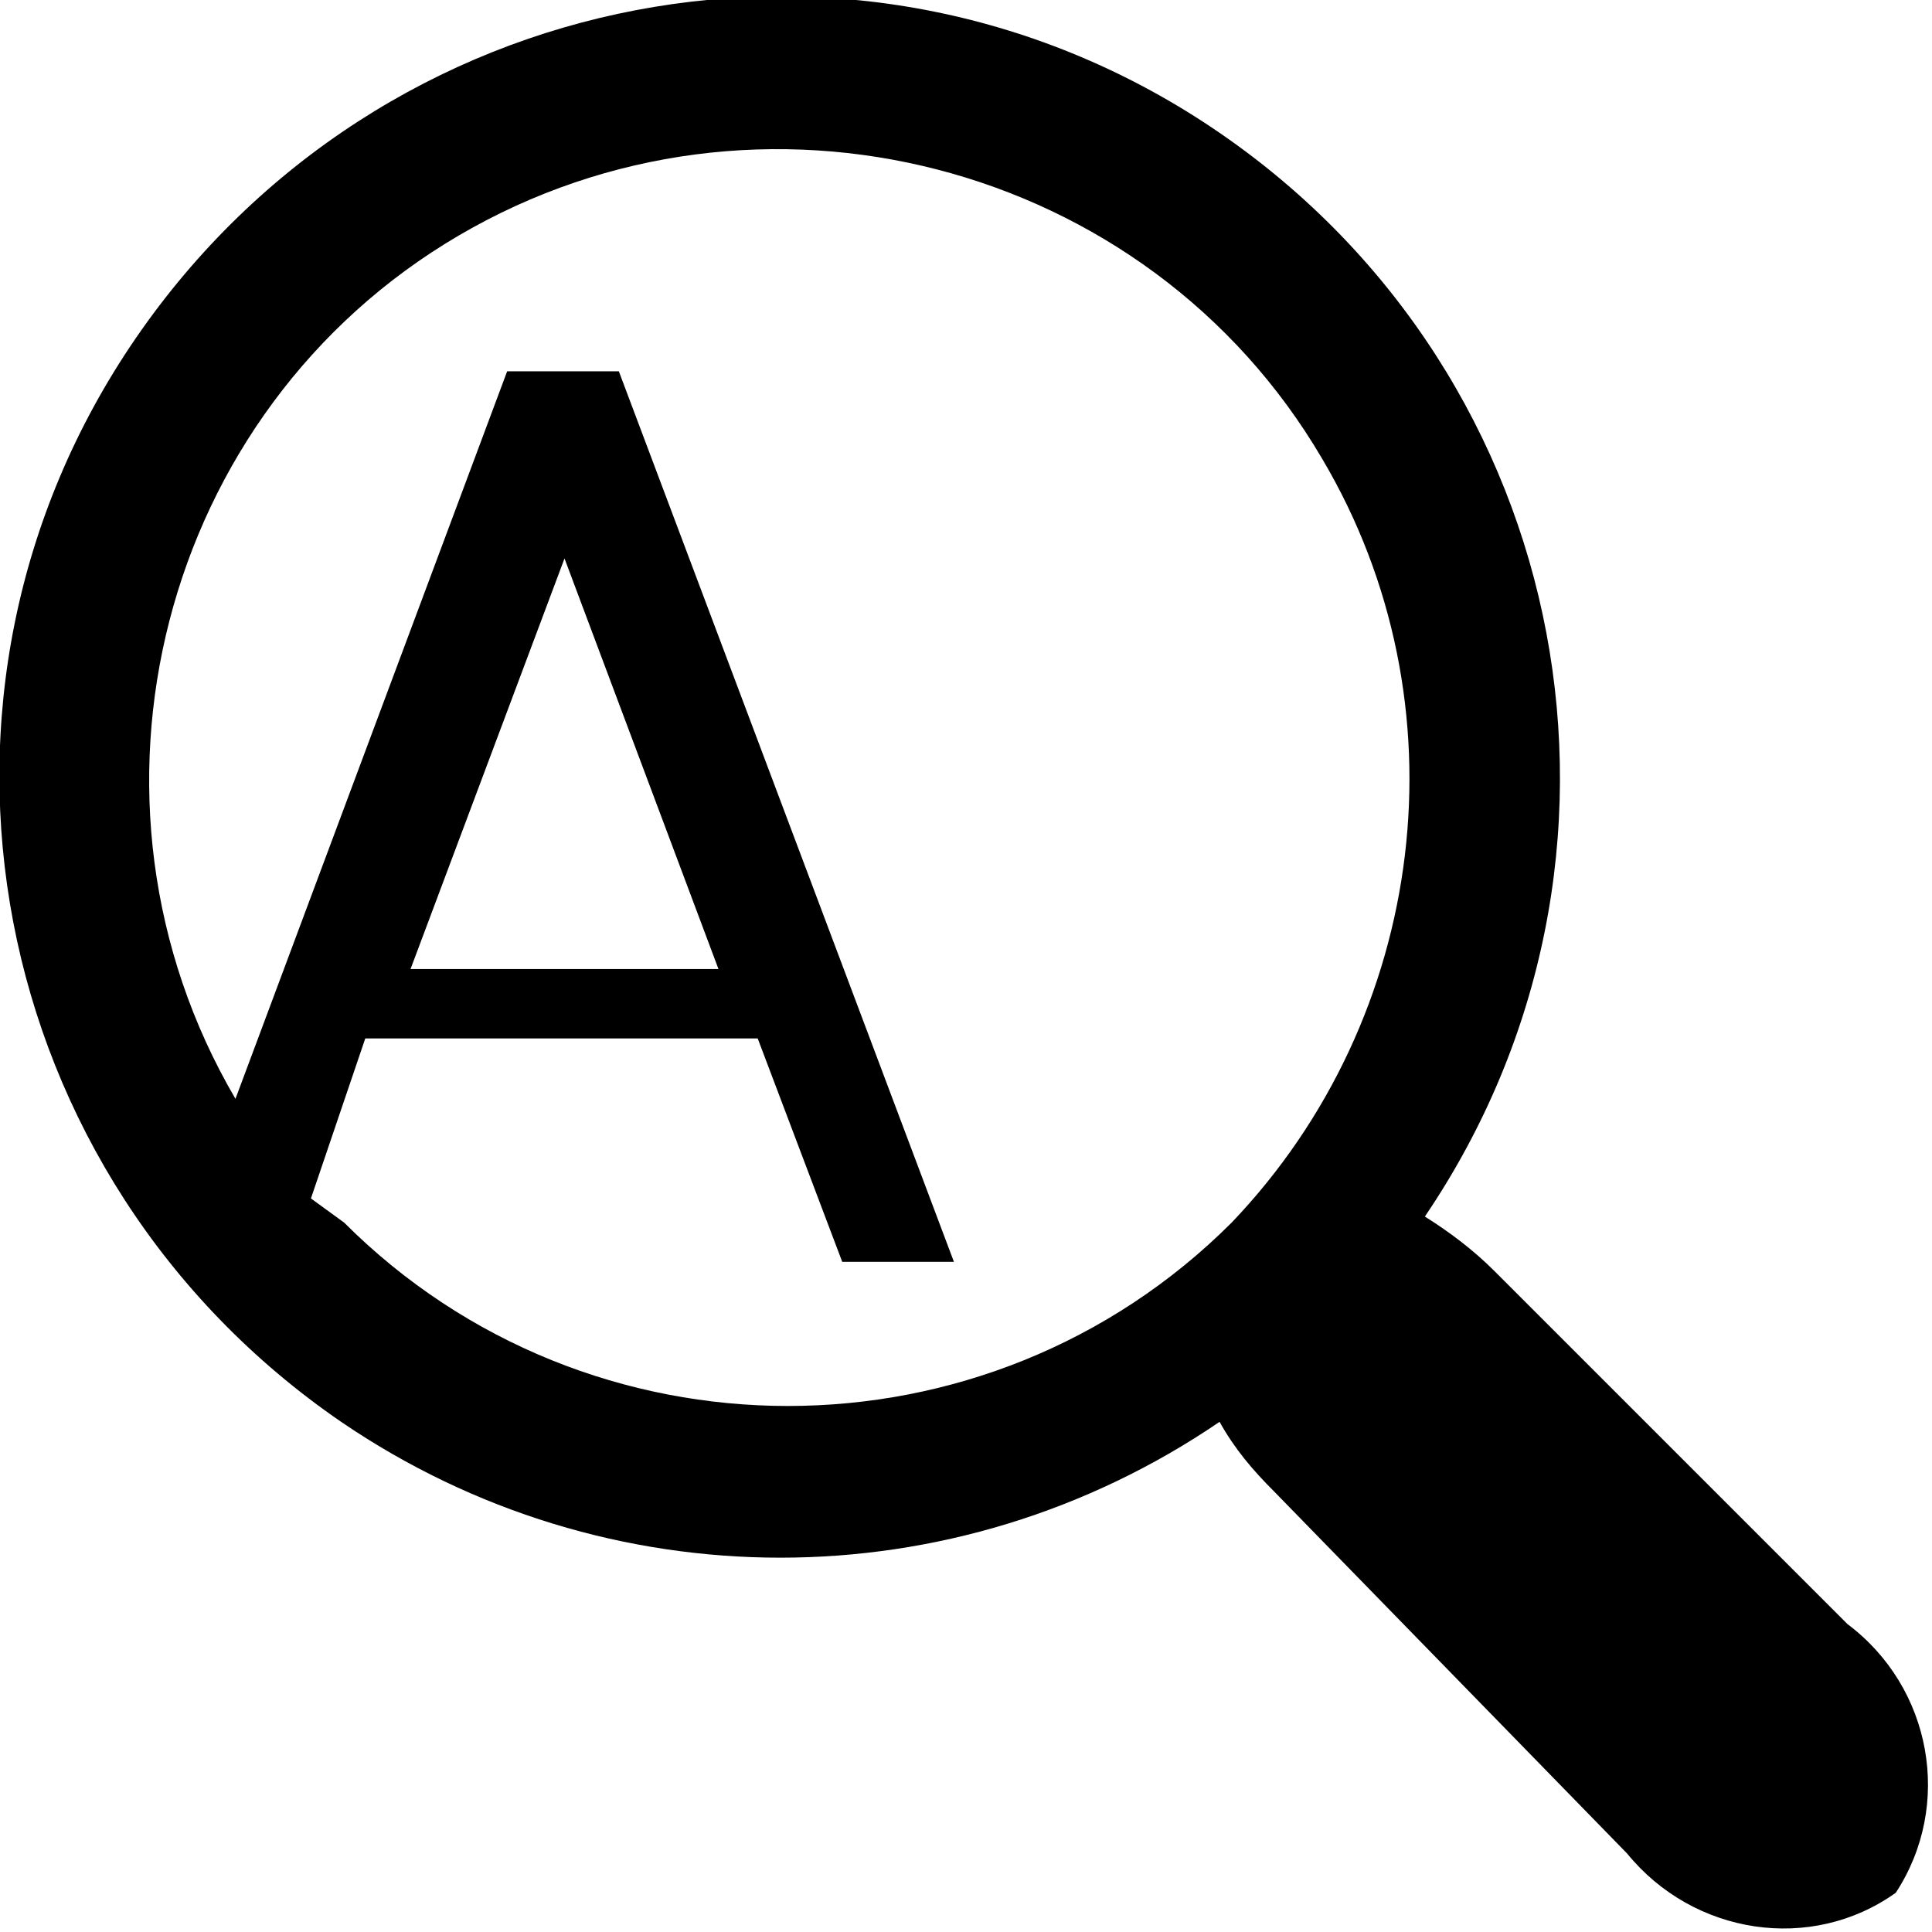
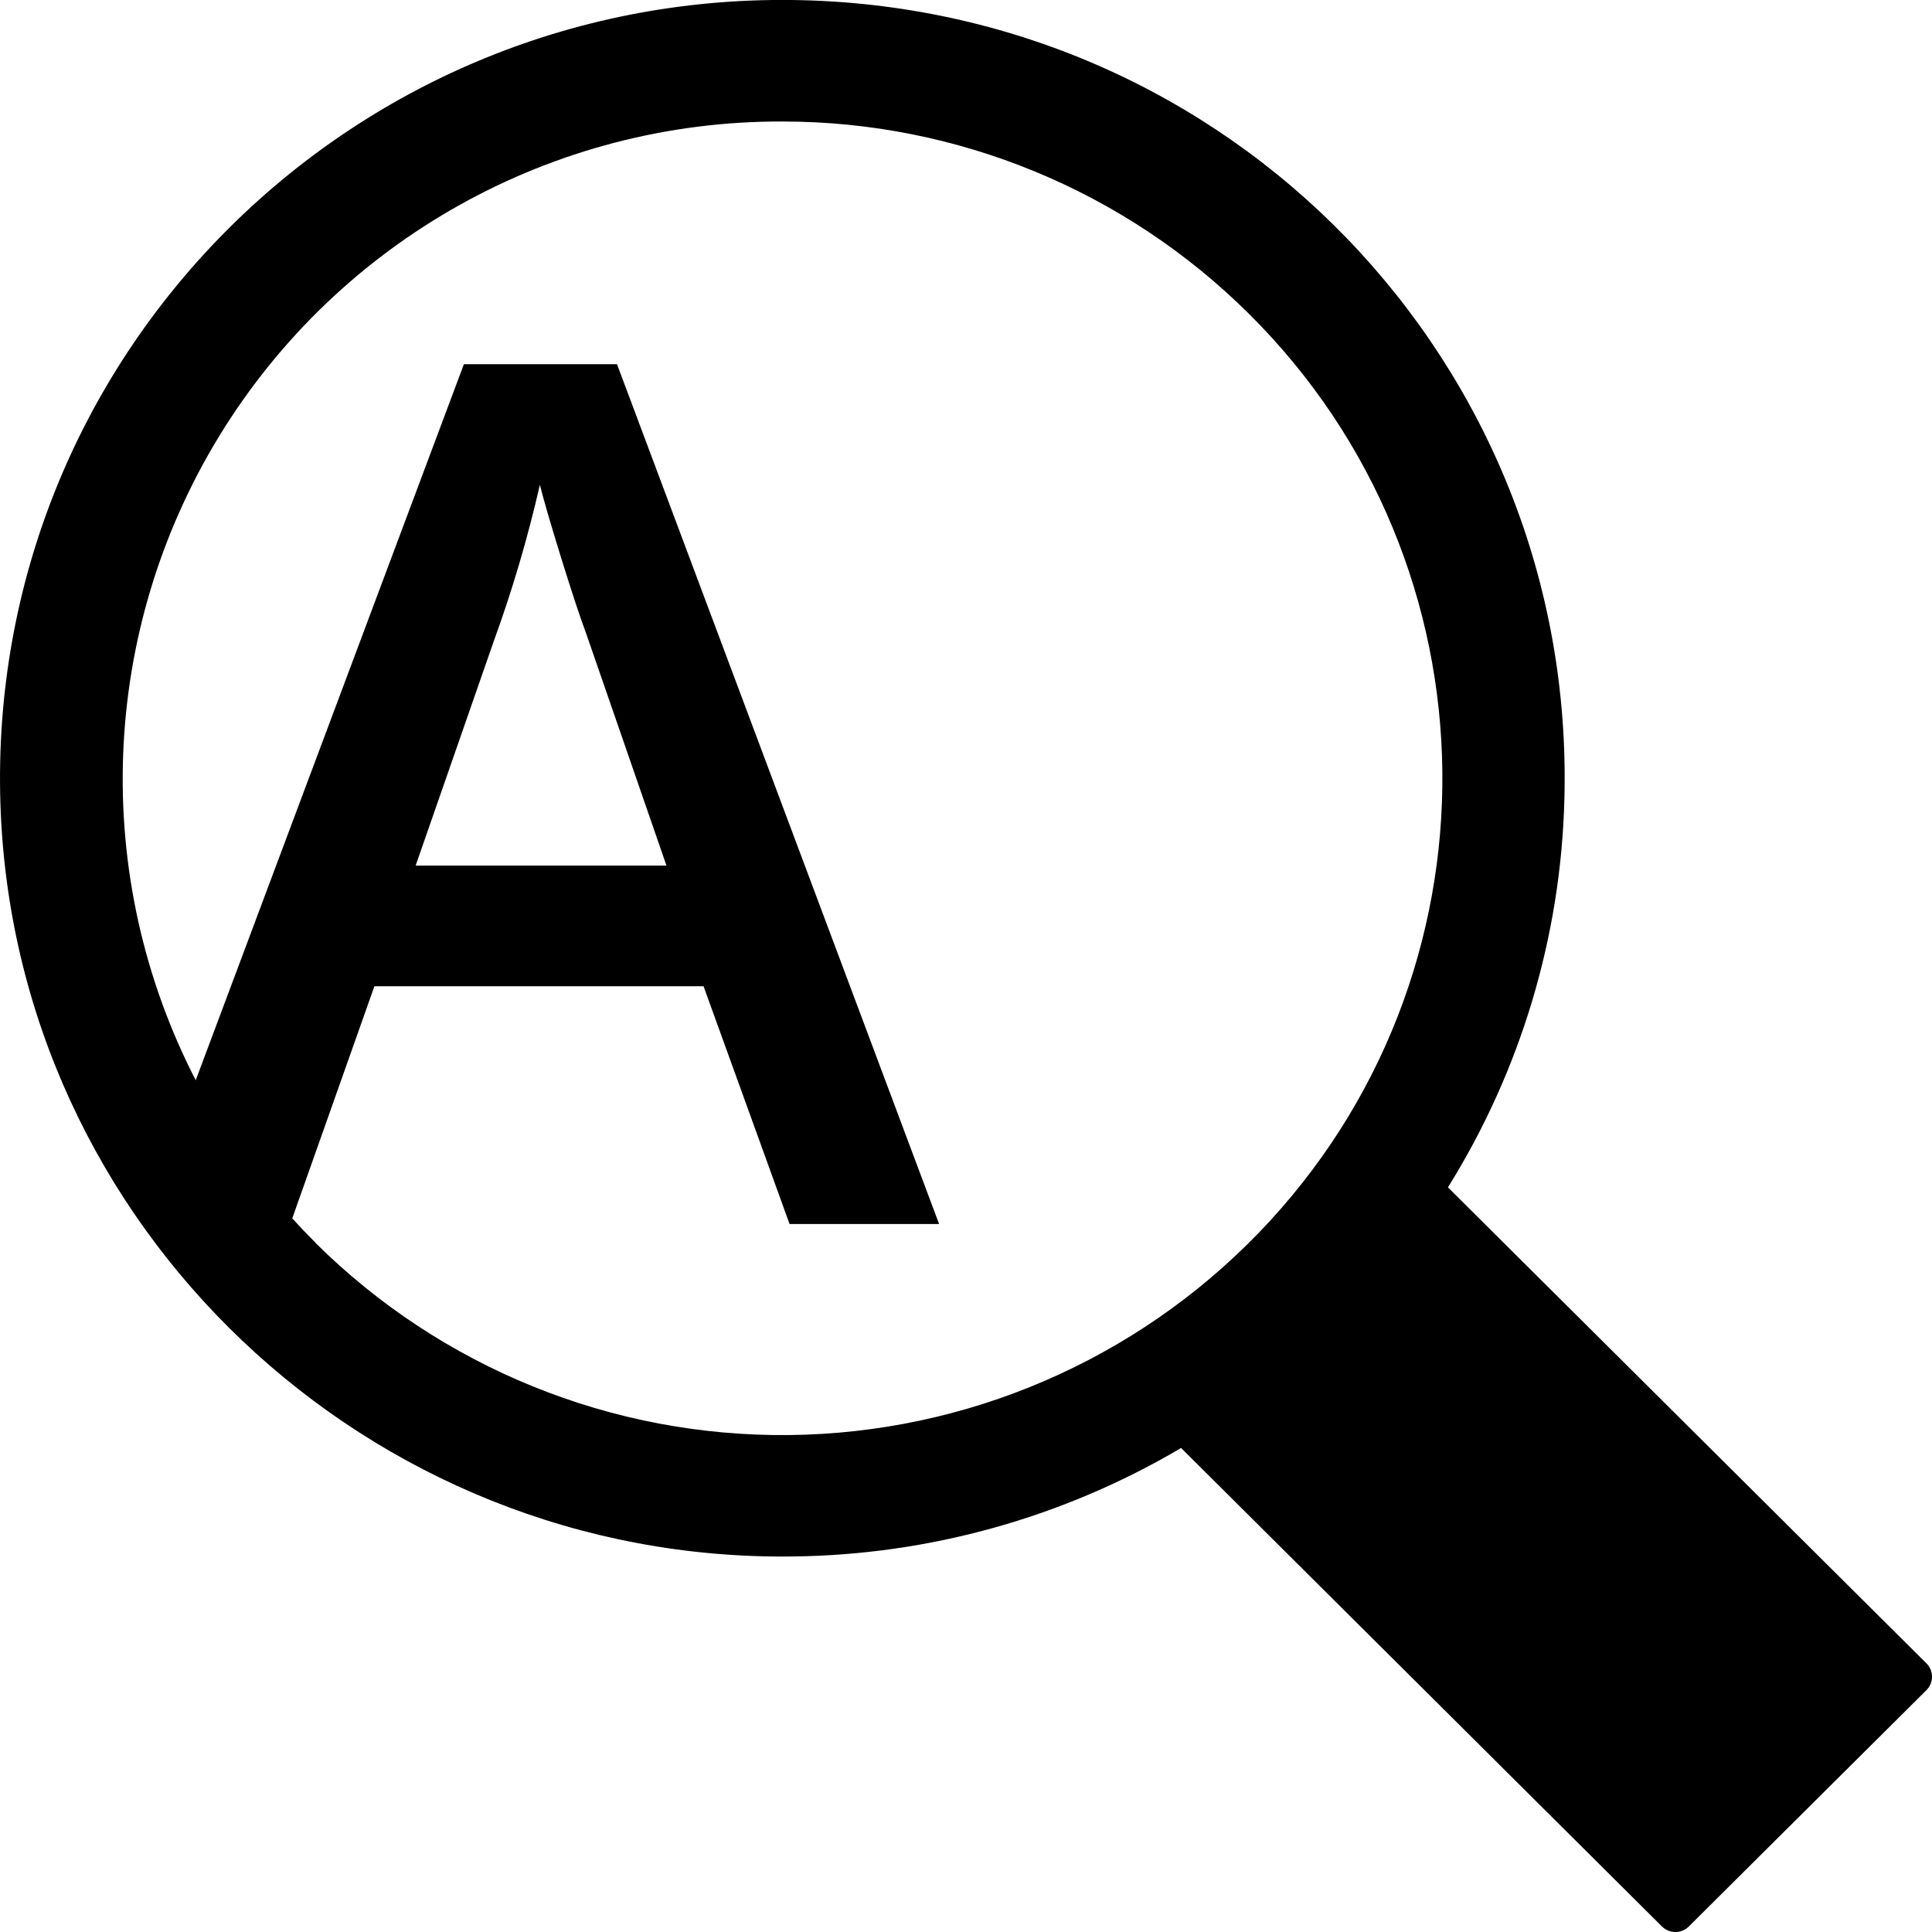
- <svg xmlns="http://www.w3.org/2000/svg" version="1.1" id="Layer_1" x="0px" y="0px" viewBox="0 0 64 64" style="enable-background:new 0 0 64 64;" xml:space="preserve">
-   <style type="text/css">
- 	.st0{fill:none;}
- </style>
-   <g id="text_to_speach_settings_3_">
-     <path d="M61.2,53.8L49.5,42.1c-0.7-0.7-1.5-1.3-2.3-1.8c8-11.8,5-27.8-6.8-35.9s-27.8-5-35.9,6.8s-5,27.8,6.8,35.9   c8.8,6,20.3,6,29.1,0c0.5,0.9,1.1,1.6,1.8,2.3l11.7,12c2.2,2.7,6.1,3.3,8.9,1.3C64.7,59.8,64,55.9,61.2,53.8z M40.8,40.5L40.8,40.5   L40.8,40.5c-8.1,8.1-21.3,8.1-29.4,0l-1.1-0.8l1.8-5.3h13l2.8,7.4h3.7L20.5,12.3h-3.7l-9,24.1c-5.8-9.9-2.5-22.8,7.4-28.6   S38,5.3,43.8,15.2C48.6,23.3,47.3,33.7,40.8,40.5L40.8,40.5z M13.6,32.1l5.1-13.6l5.1,13.6H13.6z" />
-   </g>
+ <svg xmlns="http://www.w3.org/2000/svg" id="Layer_1" data-name="Layer 1" viewBox="0 0 512 512">
+   <path d="M510.53,440.81,383.72,314.66A204.36,204.36,0,0,0,414.58,211.8C417.65,96.32,325.9,1.35,209.78,0,91.92-1.34-3.63,95.15.11,212.93,3.66,325,97.49,414,210.15,412.48A207,207,0,0,0,313,383.73L440.44,510.54a5.05,5.05,0,0,0,7.11,0l63-62.66A5,5,0,0,0,510.53,440.81ZM83.61,329.33q-3.18-3.16-6.16-6.45l21.77-61.51h87.23l22.79,63h39.63L163.51,96.51H122.94L51.87,286.27A174.26,174.26,0,0,1,207.41,32.2,175.34,175.34,0,0,1,331,83.18a173.41,173.41,0,0,1,2.56,243.55,175.6,175.6,0,0,1-250,2.6Zm26.54-99.94,20.59-59.15a346.71,346.71,0,0,0,12.33-41.76q1.56,6.22,5.7,19.56t6.47,19.56l21.38,61.79Z" />
</svg>
